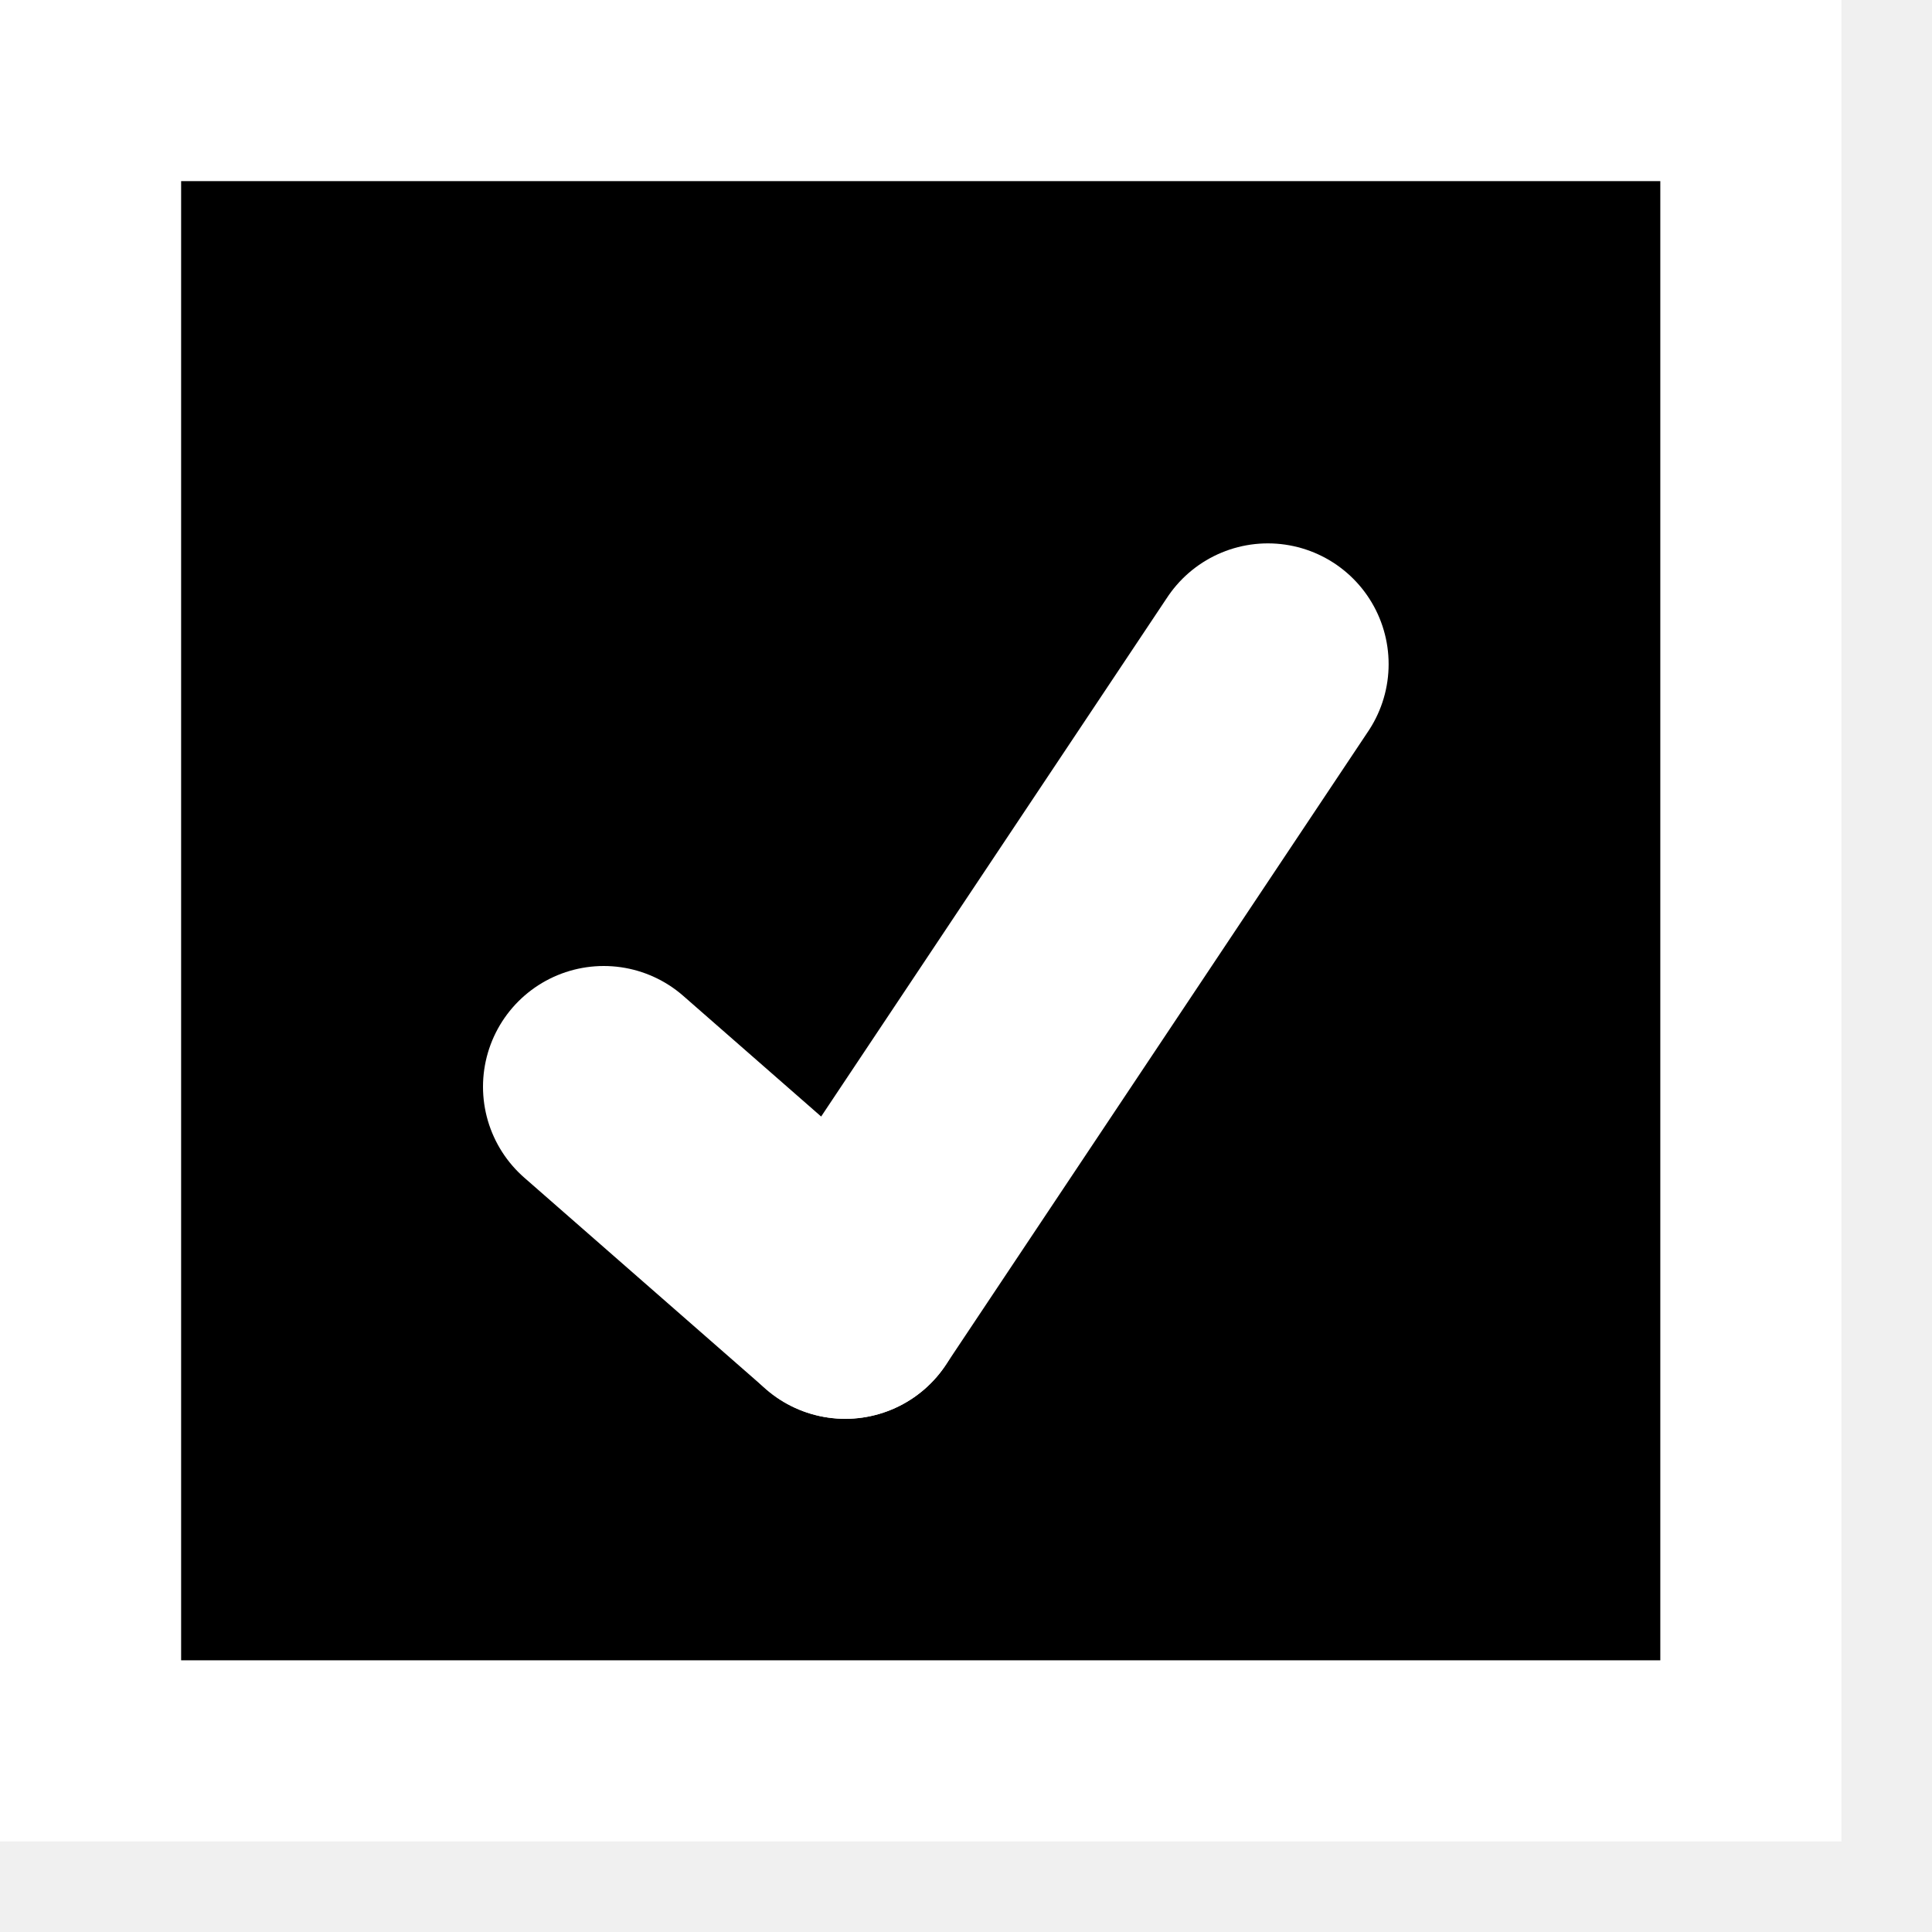
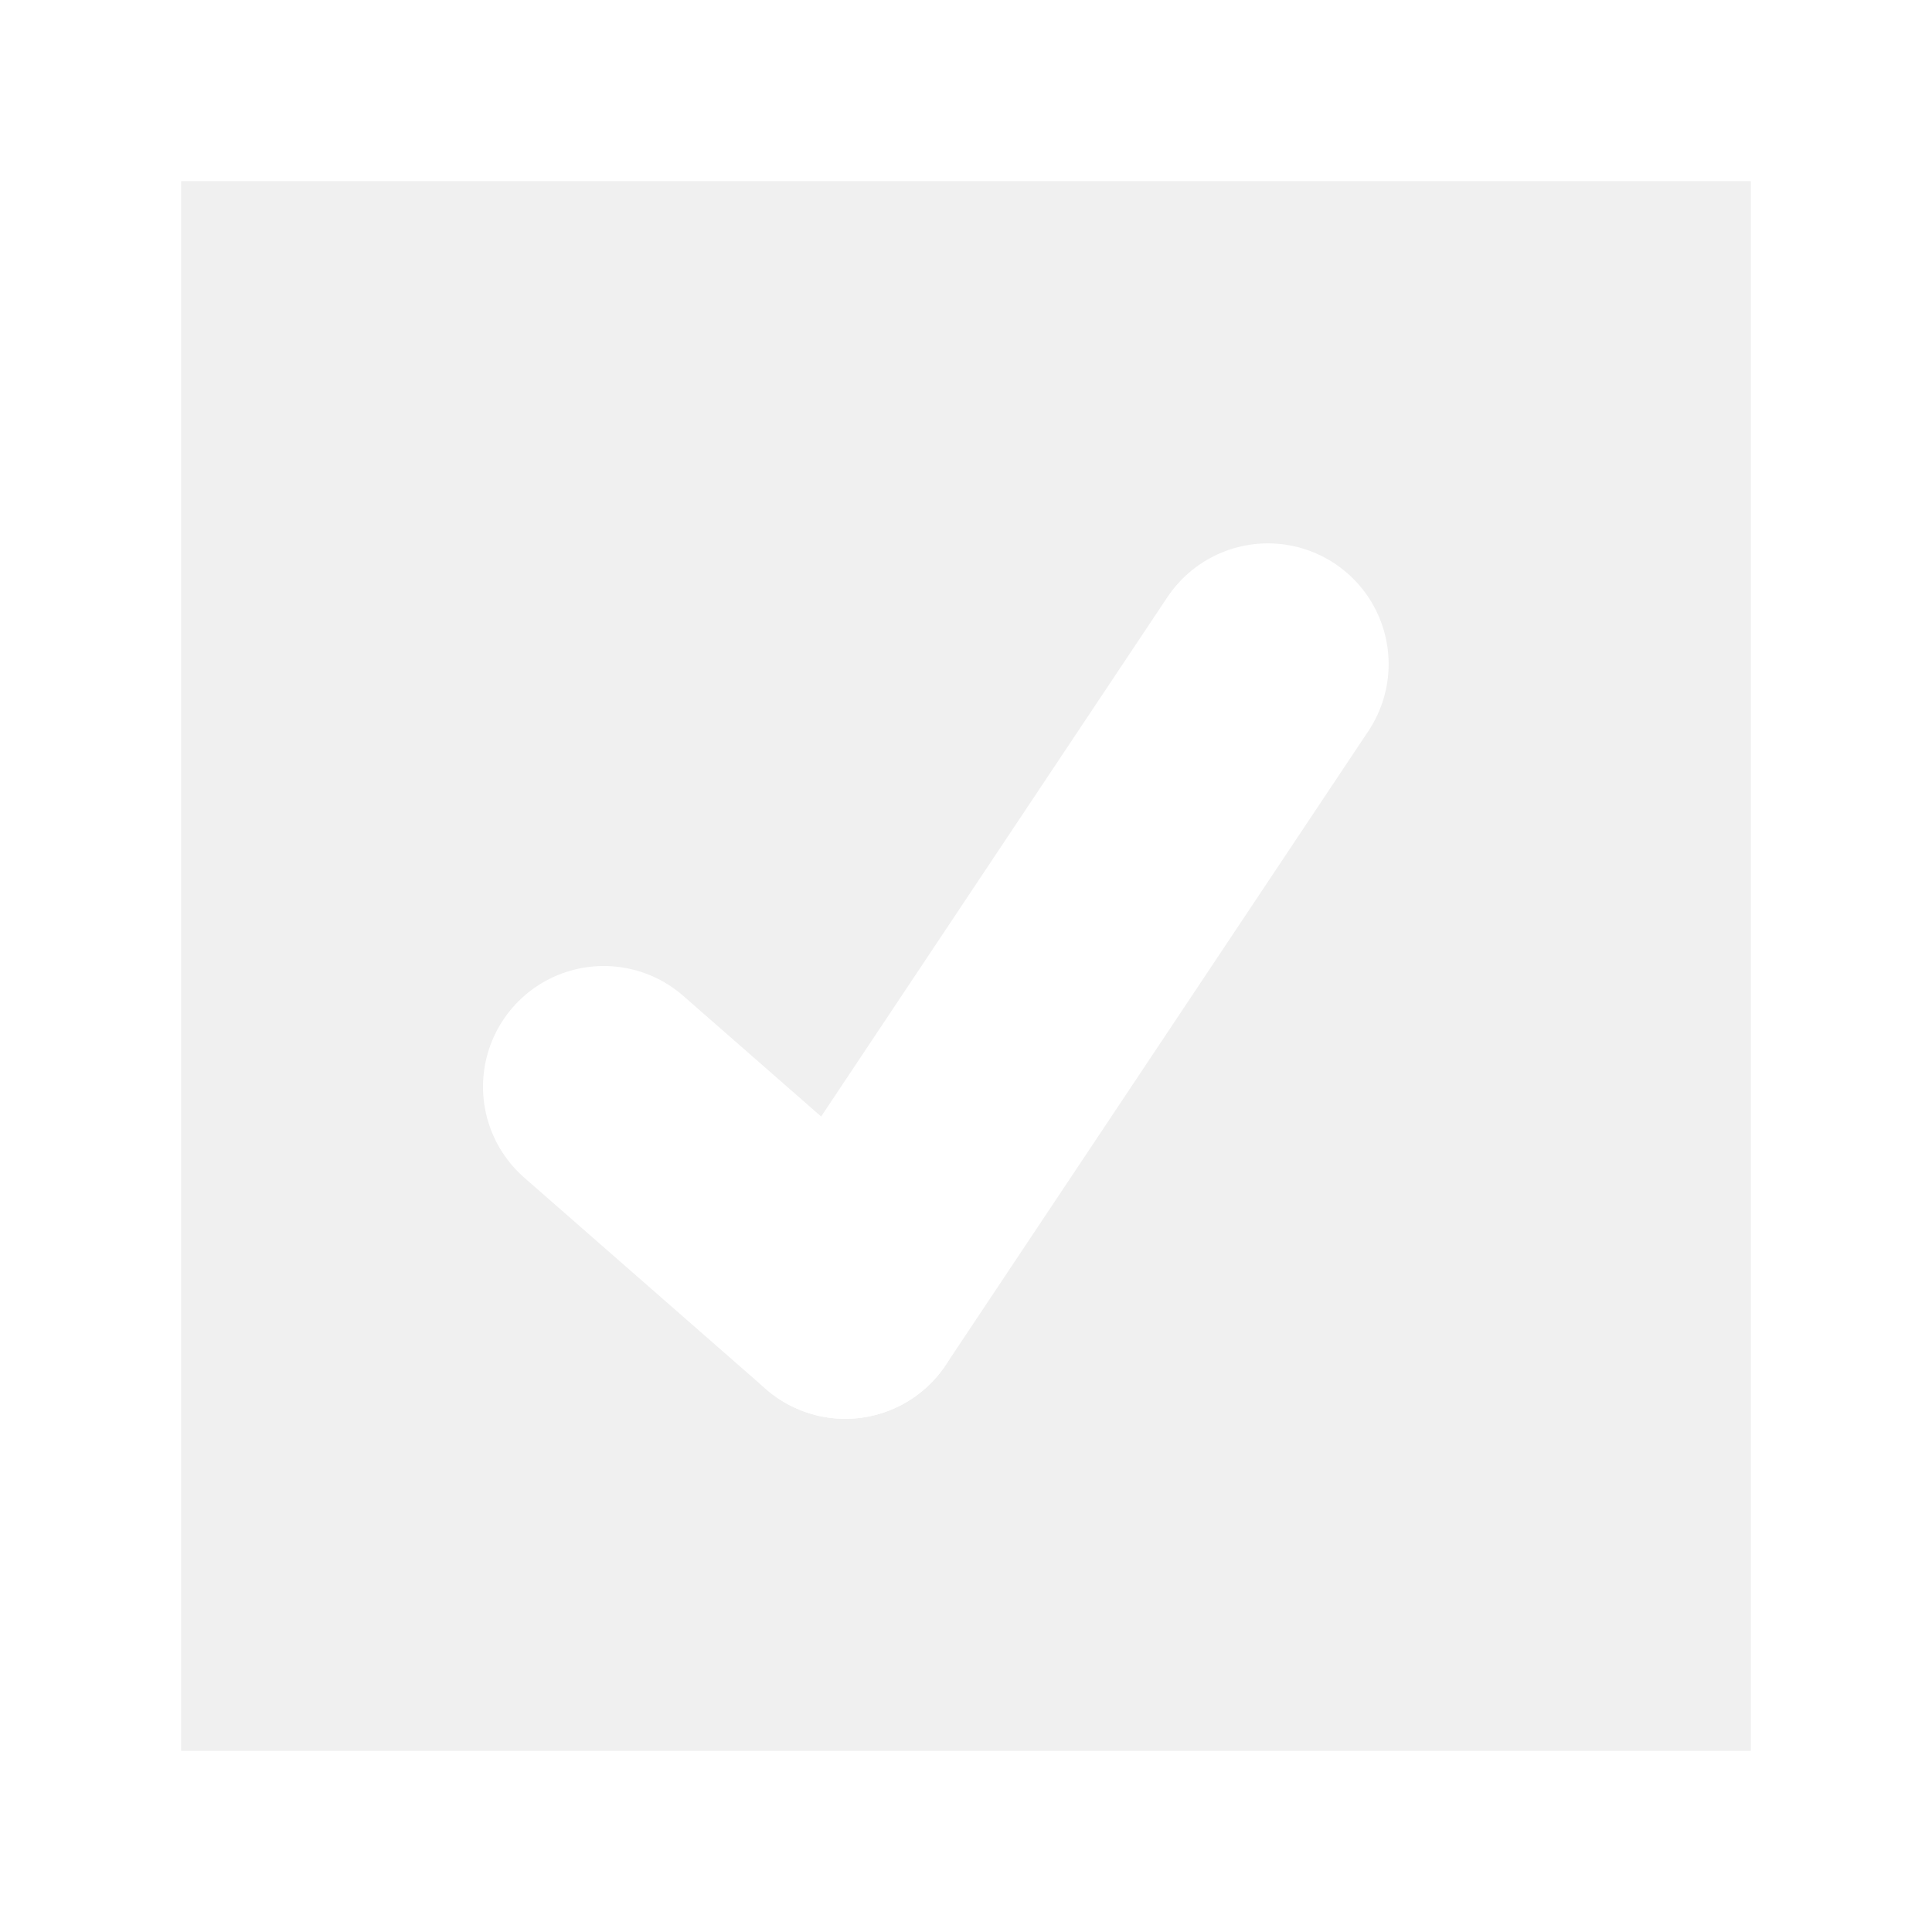
- <svg xmlns="http://www.w3.org/2000/svg" viewBox="0 0 32 32">
-   <rect width="27.5" height="27.5" x="1.5" y="1.5" stroke="white" stroke-width="3" />
+ <svg xmlns="http://www.w3.org/2000/svg" viewBox="0 0 32 32" fill="transparent">
+   <rect width="29" height="29" x="1.5" y="1.5" stroke="white" stroke-width="3" />
  <line x1="10" y1="18" x2="14" y2="21.5" stroke="white" stroke-width="4" stroke-linecap="round" />
  <line x1="14" y1="21.5" x2="21" y2="11" stroke="white" stroke-width="4" stroke-linecap="round" />
</svg>
